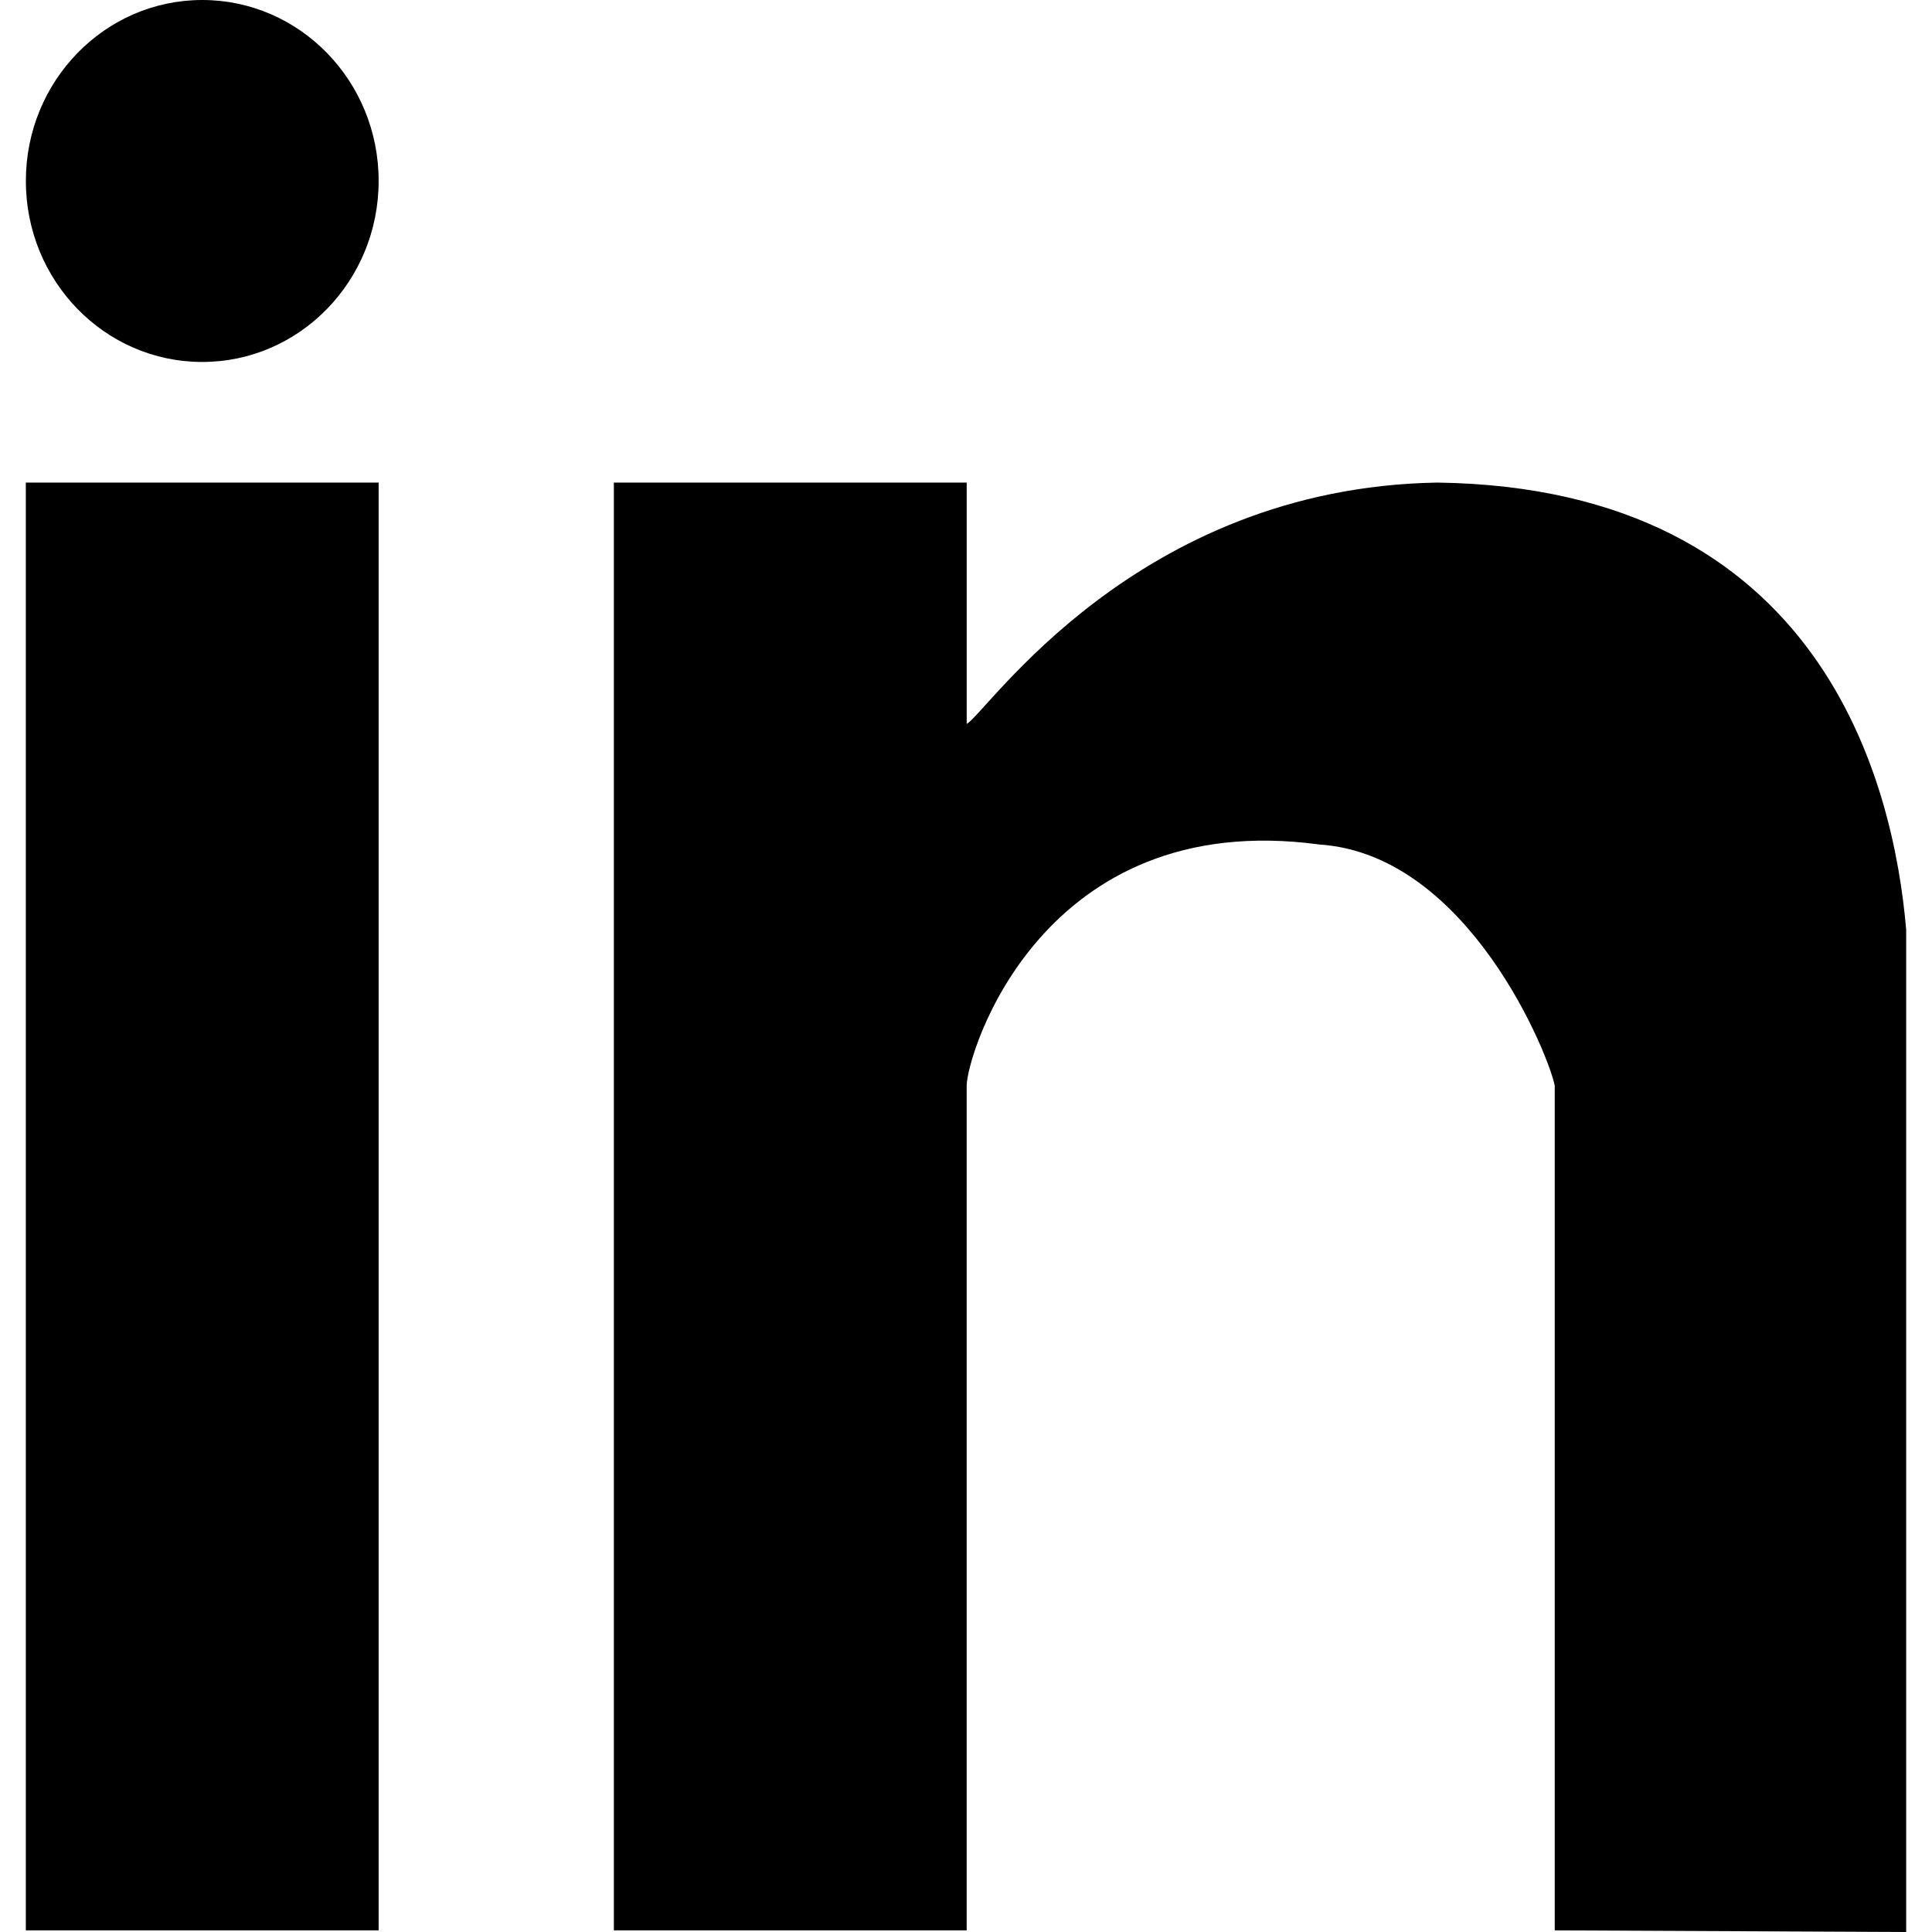
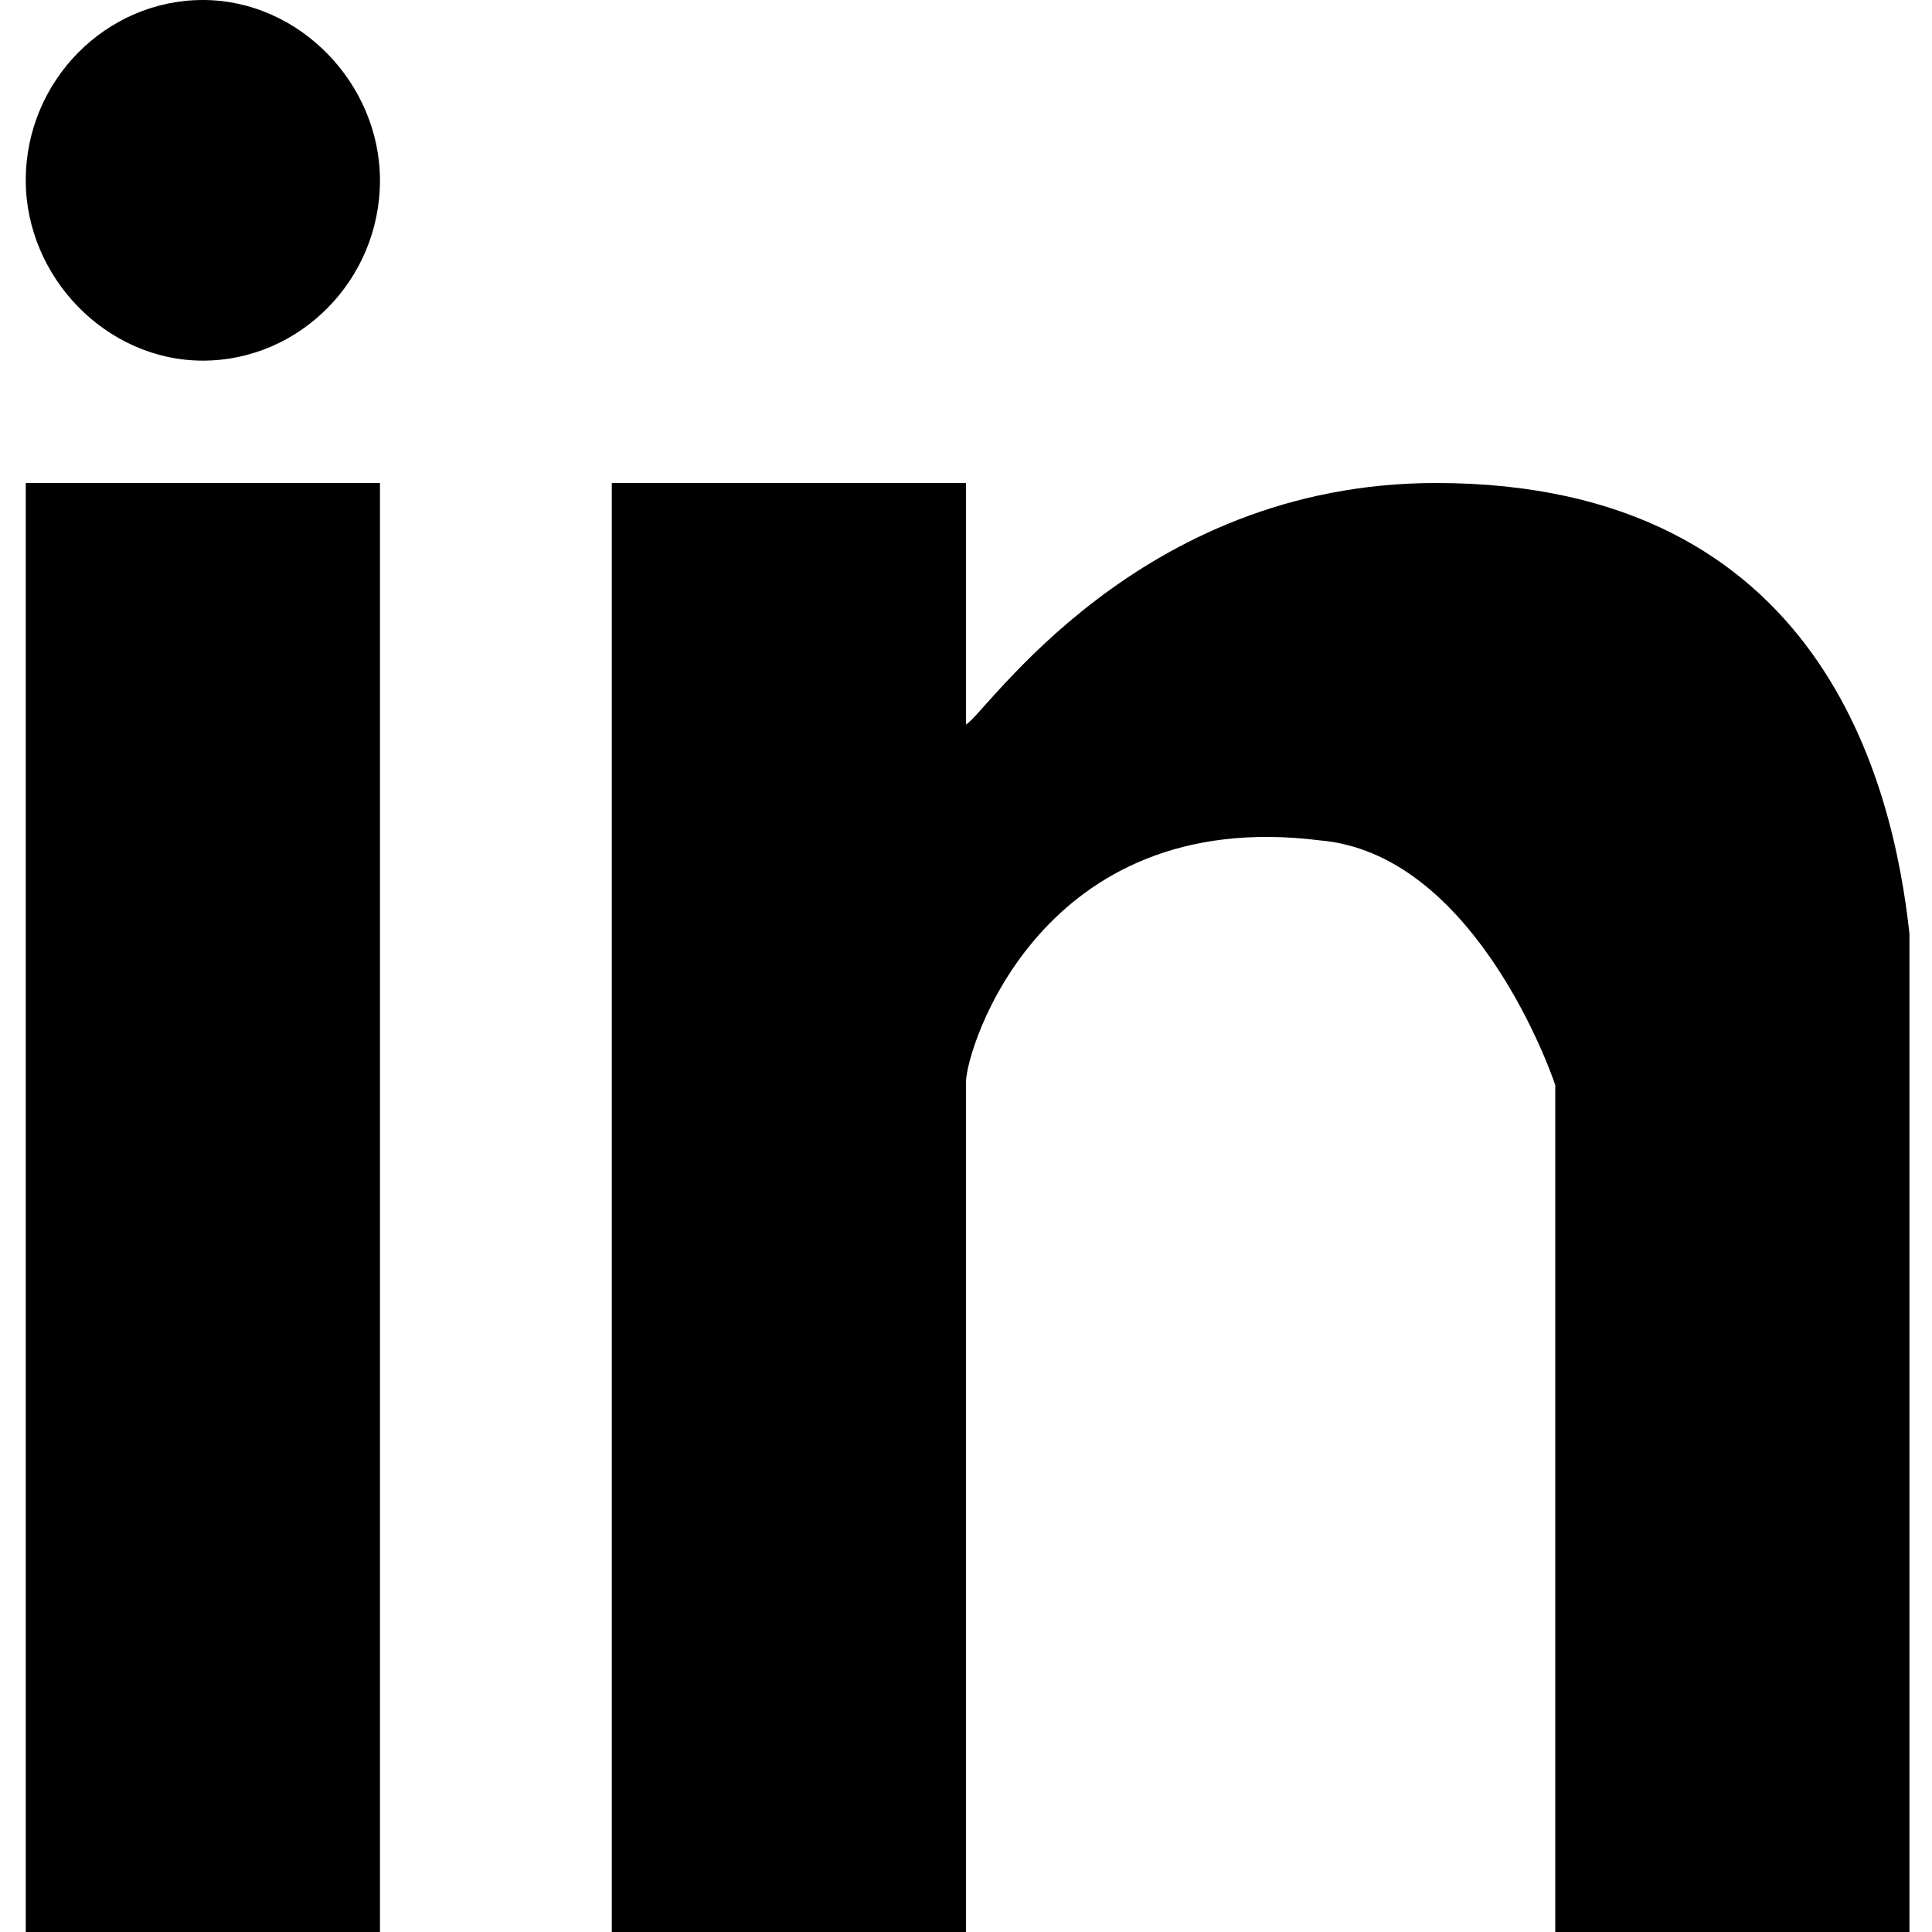
- <svg xmlns="http://www.w3.org/2000/svg" version="1.1" id="layers" x="0px" y="0px" width="60px" height="60px" viewBox="0 0 60 60" style="enable-background:new 0 0 60 60;" xml:space="preserve">
-   <style type="text/css">
- 	.st0{fill-rule:evenodd;clip-rule:evenodd;fill:#231F20;}
- 	.st1{fill:#231F20;}
- 	.st2{fill-rule:evenodd;clip-rule:evenodd;}
- 	.st3{fill:#202020;}
- </style>
-   <g>
-     <g>
-       <path class="st2" d="M0.802,59.949h10.957V14.987H0.802V59.949z M44.632,14.987c-9.381,0.161-13.997,7.176-14.61,7.494v-7.494    H19.064v44.962h10.957V33.721c0-0.961,2.312-8.664,10.958-7.494c4.644,0.312,7.148,6.612,7.305,7.494v26.228L59.198,60V28.872    C58.813,24.378,56.623,15.148,44.632,14.987z M6.281,0C3.256,0,0.803,2.514,0.803,5.62c0,3.107,2.452,5.621,5.478,5.621    c3.024,0,5.478-2.514,5.478-5.621C11.76,2.514,9.306,0,6.281,0z" />
-     </g>
-   </g>
+ <svg xmlns="http://www.w3.org/2000/svg" width="60" height="60" viewBox="0 0 60 60">
+   <path class="st2" d="M.8 60h11V15H.8v45zm43.8-45c-9.3 0-14 7.2-14.6 7.5V15H19v45h11V33.6c0-1 2.3-8.6 11-7.5 4.6.4 7 6.7 7.3 7.6V60h11V29c-.5-4.6-2.7-14-14.7-14zM6.3 0C3.3 0 .8 2.5.8 5.6c0 3 2.5 5.6 5.5 5.6s5.5-2.5 5.5-5.6c0-3-2.5-5.6-5.5-5.6z" />
</svg>
